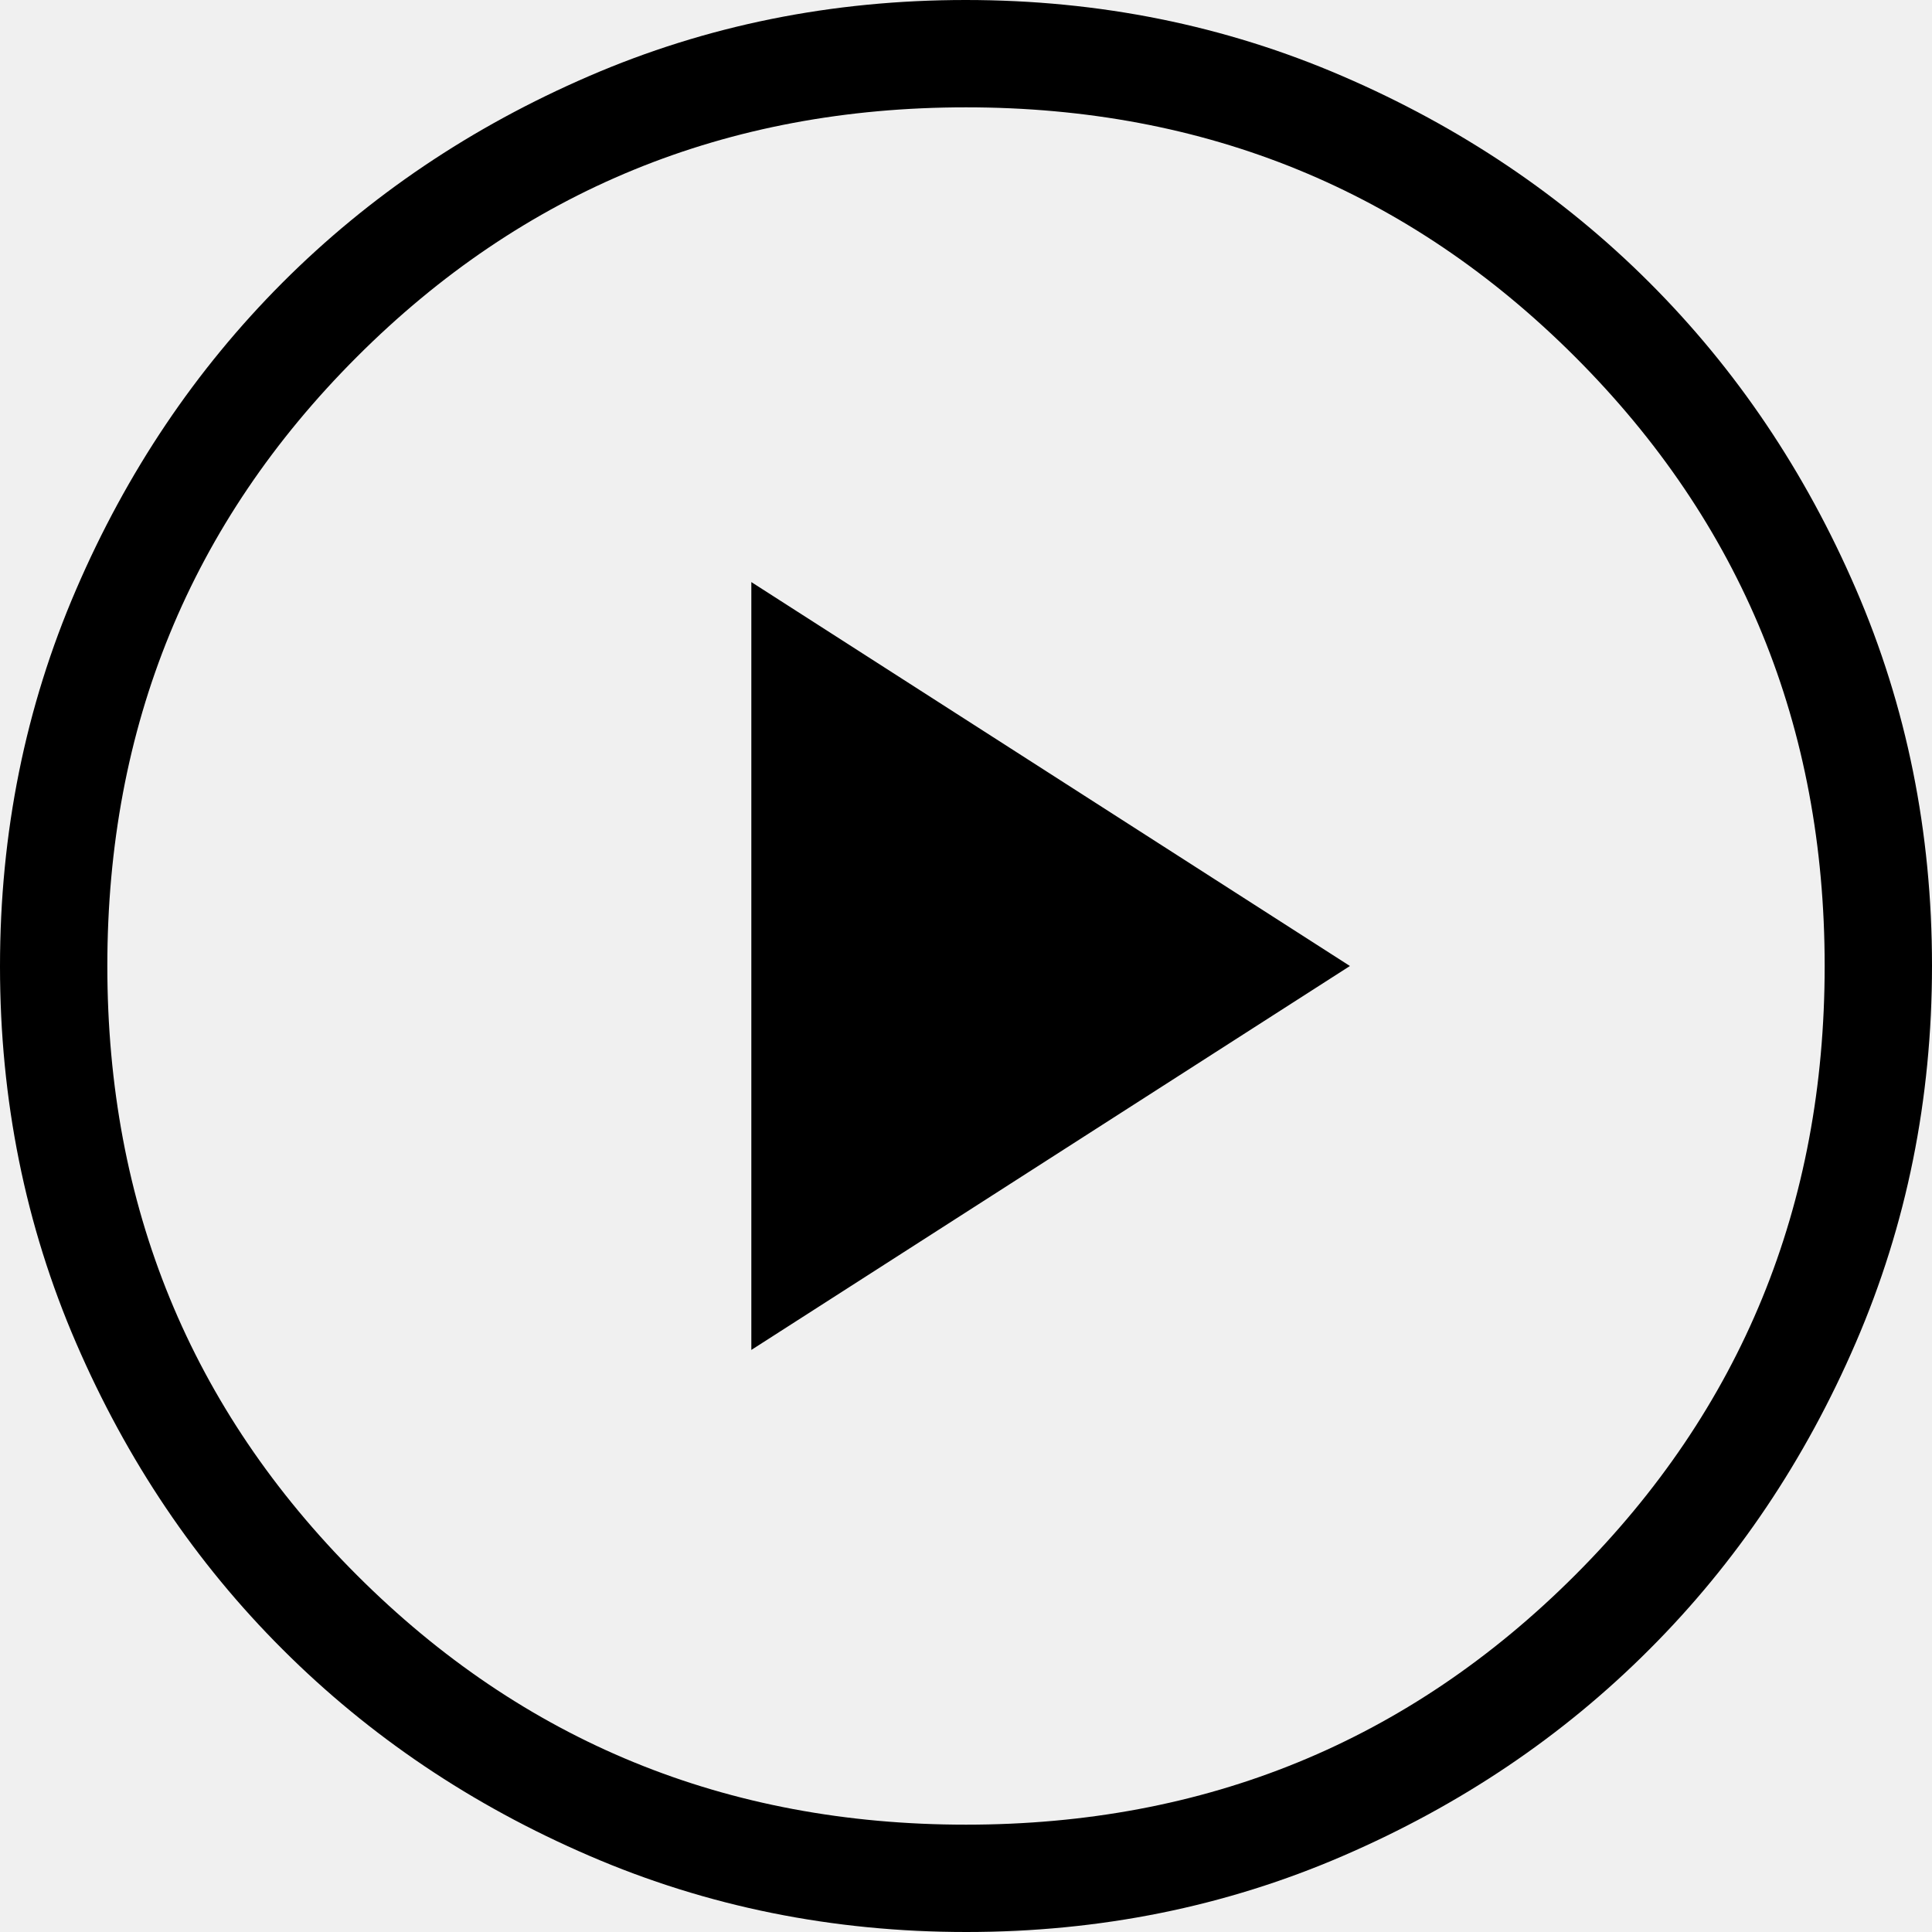
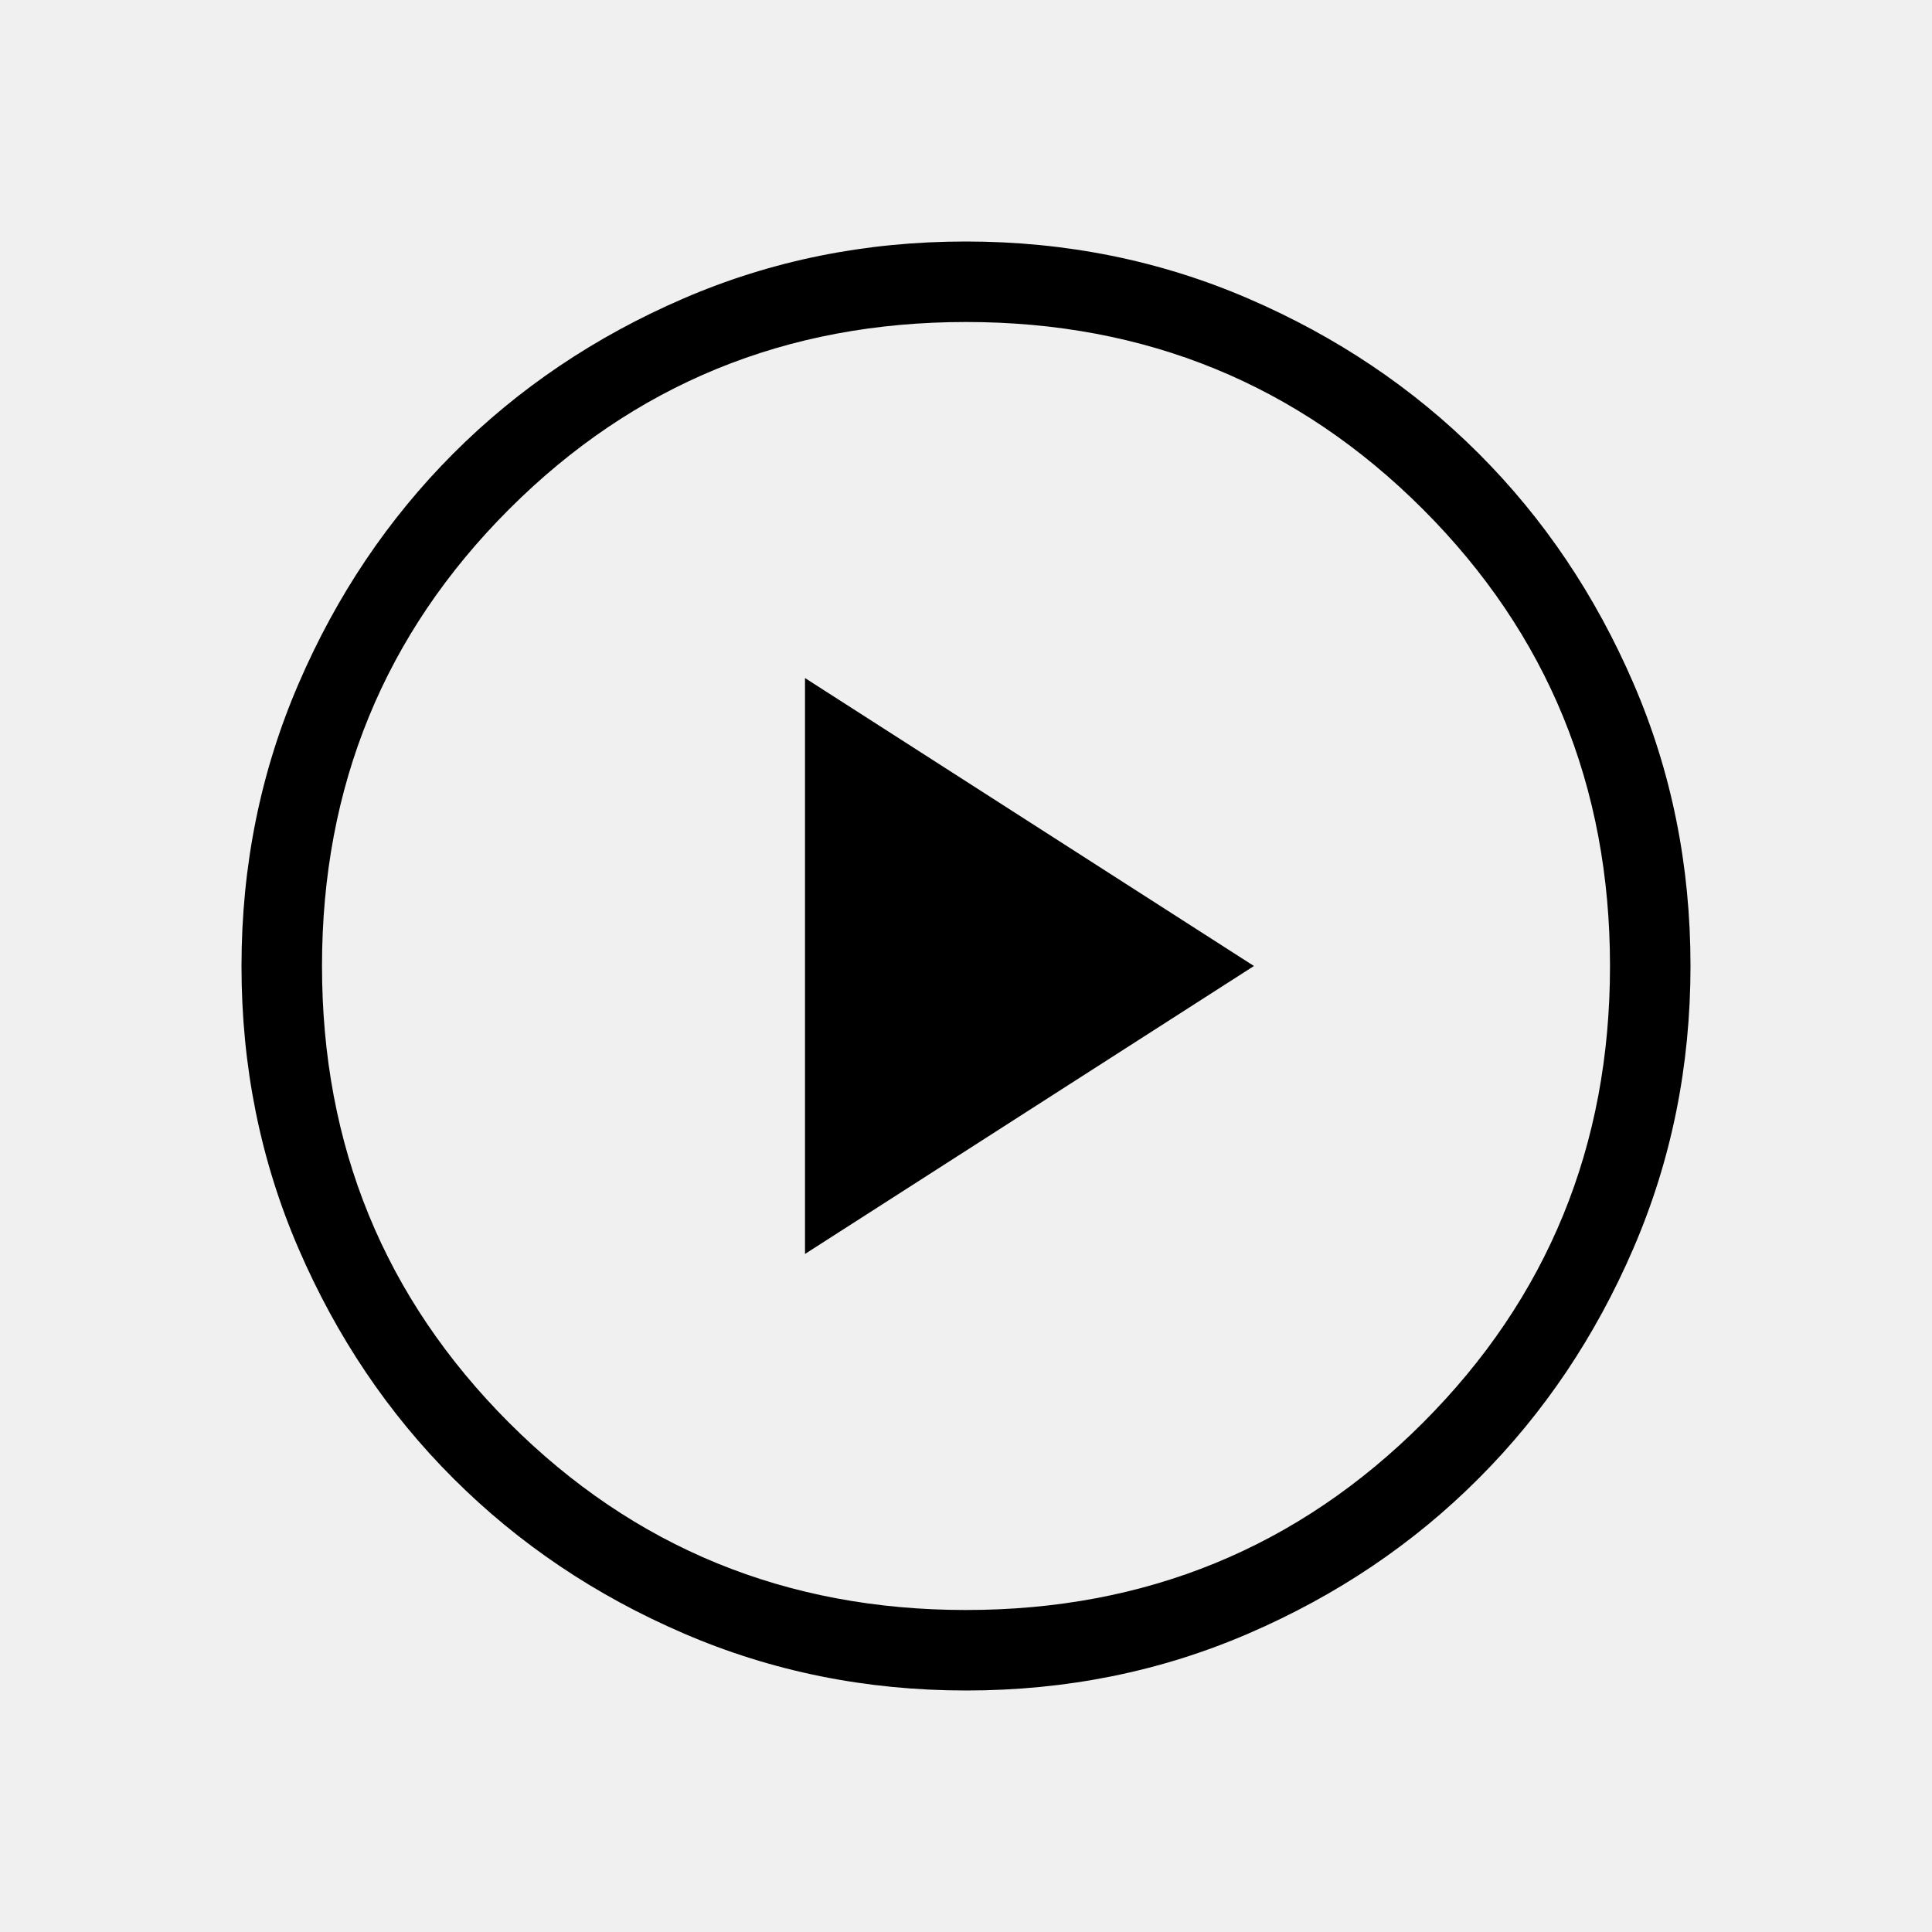
- <svg xmlns="http://www.w3.org/2000/svg" width="18" height="18" viewBox="0 0 18 18" fill="none">
+ <svg xmlns="http://www.w3.org/2000/svg" width="18" height="18" viewBox="-3 -3 24 24" fill="none">
  <g clip-path="url(#clip0_2087_8495)">
    <path d="M7 12.577L12.577 9L7 5.423V12.577ZM9.003 18C7.759 18 6.589 17.764 5.493 17.291C4.397 16.819 3.445 16.178 2.634 15.368C1.823 14.559 1.182 13.607 0.709 12.512C0.236 11.418 0 10.248 0 9.003C0 7.759 0.236 6.589 0.709 5.493C1.181 4.397 1.822 3.445 2.631 2.634C3.441 1.823 4.393 1.182 5.488 0.709C6.582 0.236 7.752 0 8.997 0C10.241 0 11.411 0.236 12.507 0.709C13.602 1.181 14.556 1.822 15.366 2.631C16.177 3.441 16.818 4.393 17.291 5.488C17.764 6.582 18 7.752 18 8.997C18 10.241 17.764 11.411 17.291 12.507C16.819 13.602 16.178 14.556 15.368 15.366C14.559 16.177 13.607 16.818 12.512 17.291C11.418 17.764 10.248 18 9.003 18ZM9 17C11.233 17 13.125 16.225 14.675 14.675C16.225 13.125 17 11.233 17 9C17 6.767 16.225 4.875 14.675 3.325C13.125 1.775 11.233 1 9 1C6.767 1 4.875 1.775 3.325 3.325C1.775 4.875 1 6.767 1 9C1 11.233 1.775 13.125 3.325 14.675C4.875 16.225 6.767 17 9 17Z" fill="currentColor" />
  </g>
  <defs>
    <clipPath id="clip0_2087_8495">
      <rect width="18" height="18" fill="white" />
    </clipPath>
  </defs>
</svg>
